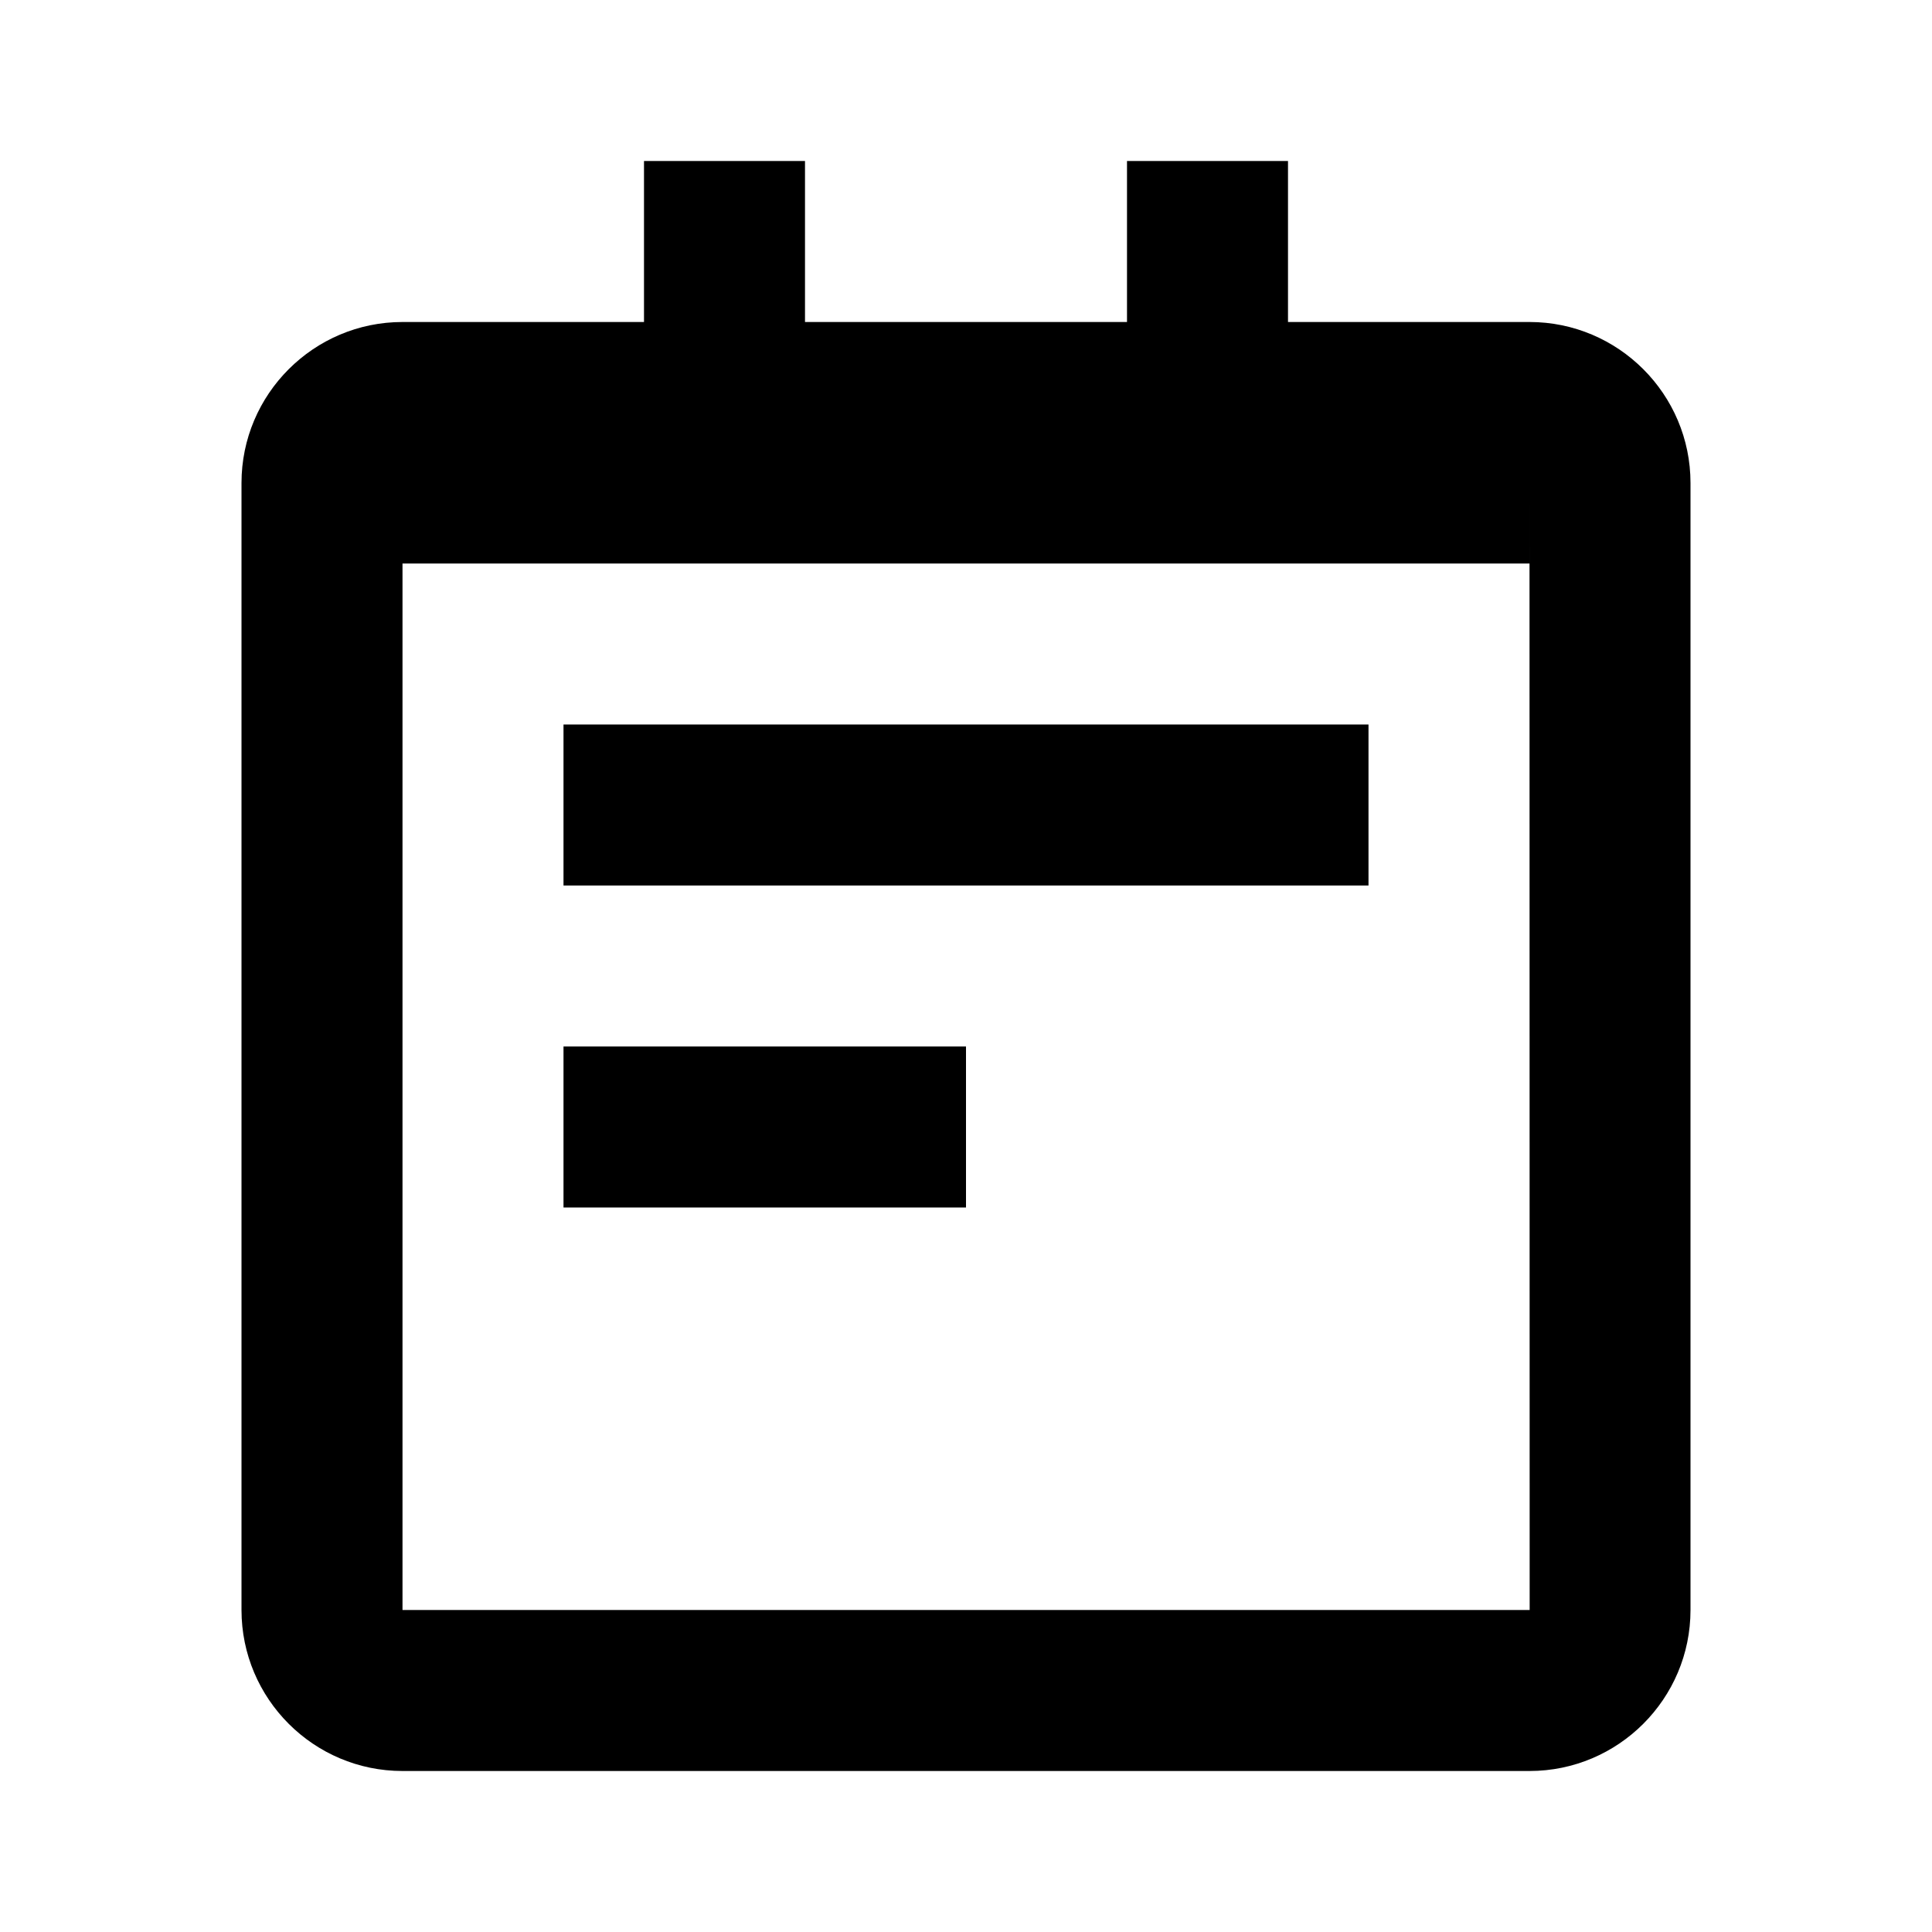
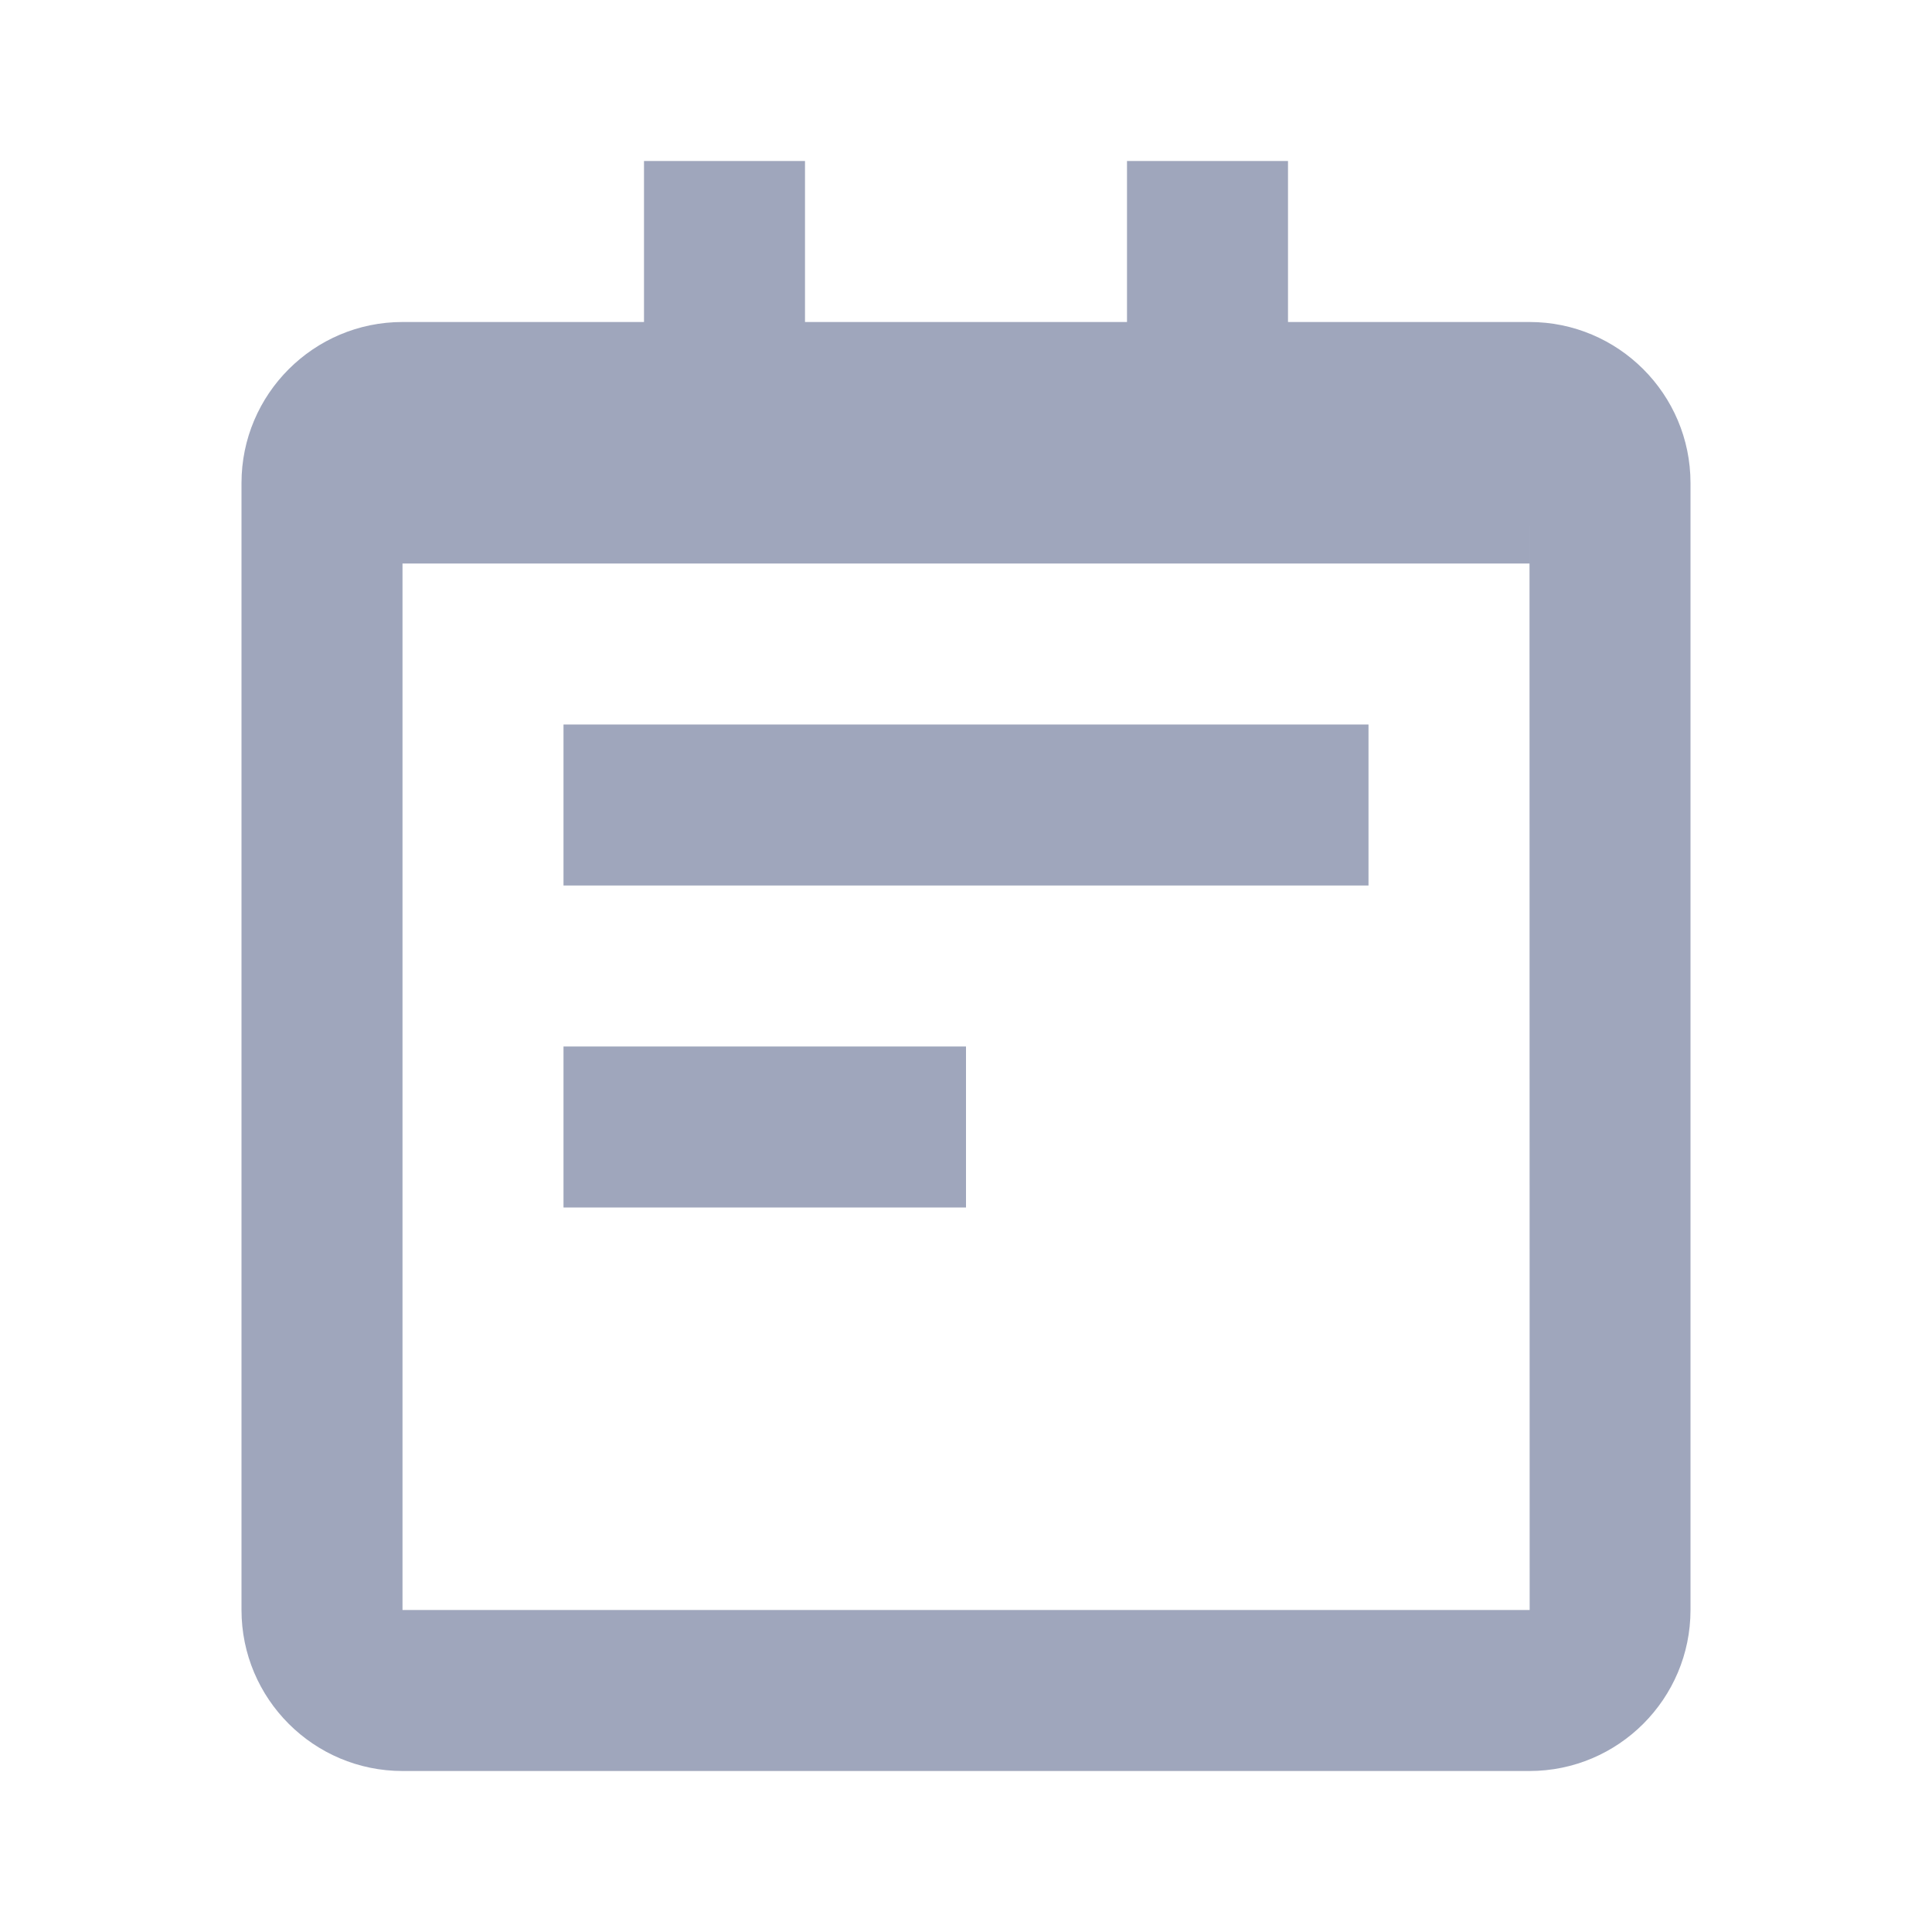
- <svg xmlns="http://www.w3.org/2000/svg" viewBox="0 0 24 24" fill="#000000" width="24" height="24">
+ <svg xmlns="http://www.w3.org/2000/svg" viewBox="0 0 24 24" fill="#9fa6bc" width="24" height="24">
  <path d="M19 4h-3V2h-2v2h-4V2H8v2H5c-1.103 0-2 .897-2 2v14c0 1.103.897 2 2 2h14c1.103 0 2-.897 2-2V6c0-1.103-.897-2-2-2zM5 20V7h14V6l.002 14H5z" />
  <path d="M7 9h10v2H7zm0 4h5v2H7z" />
</svg>
